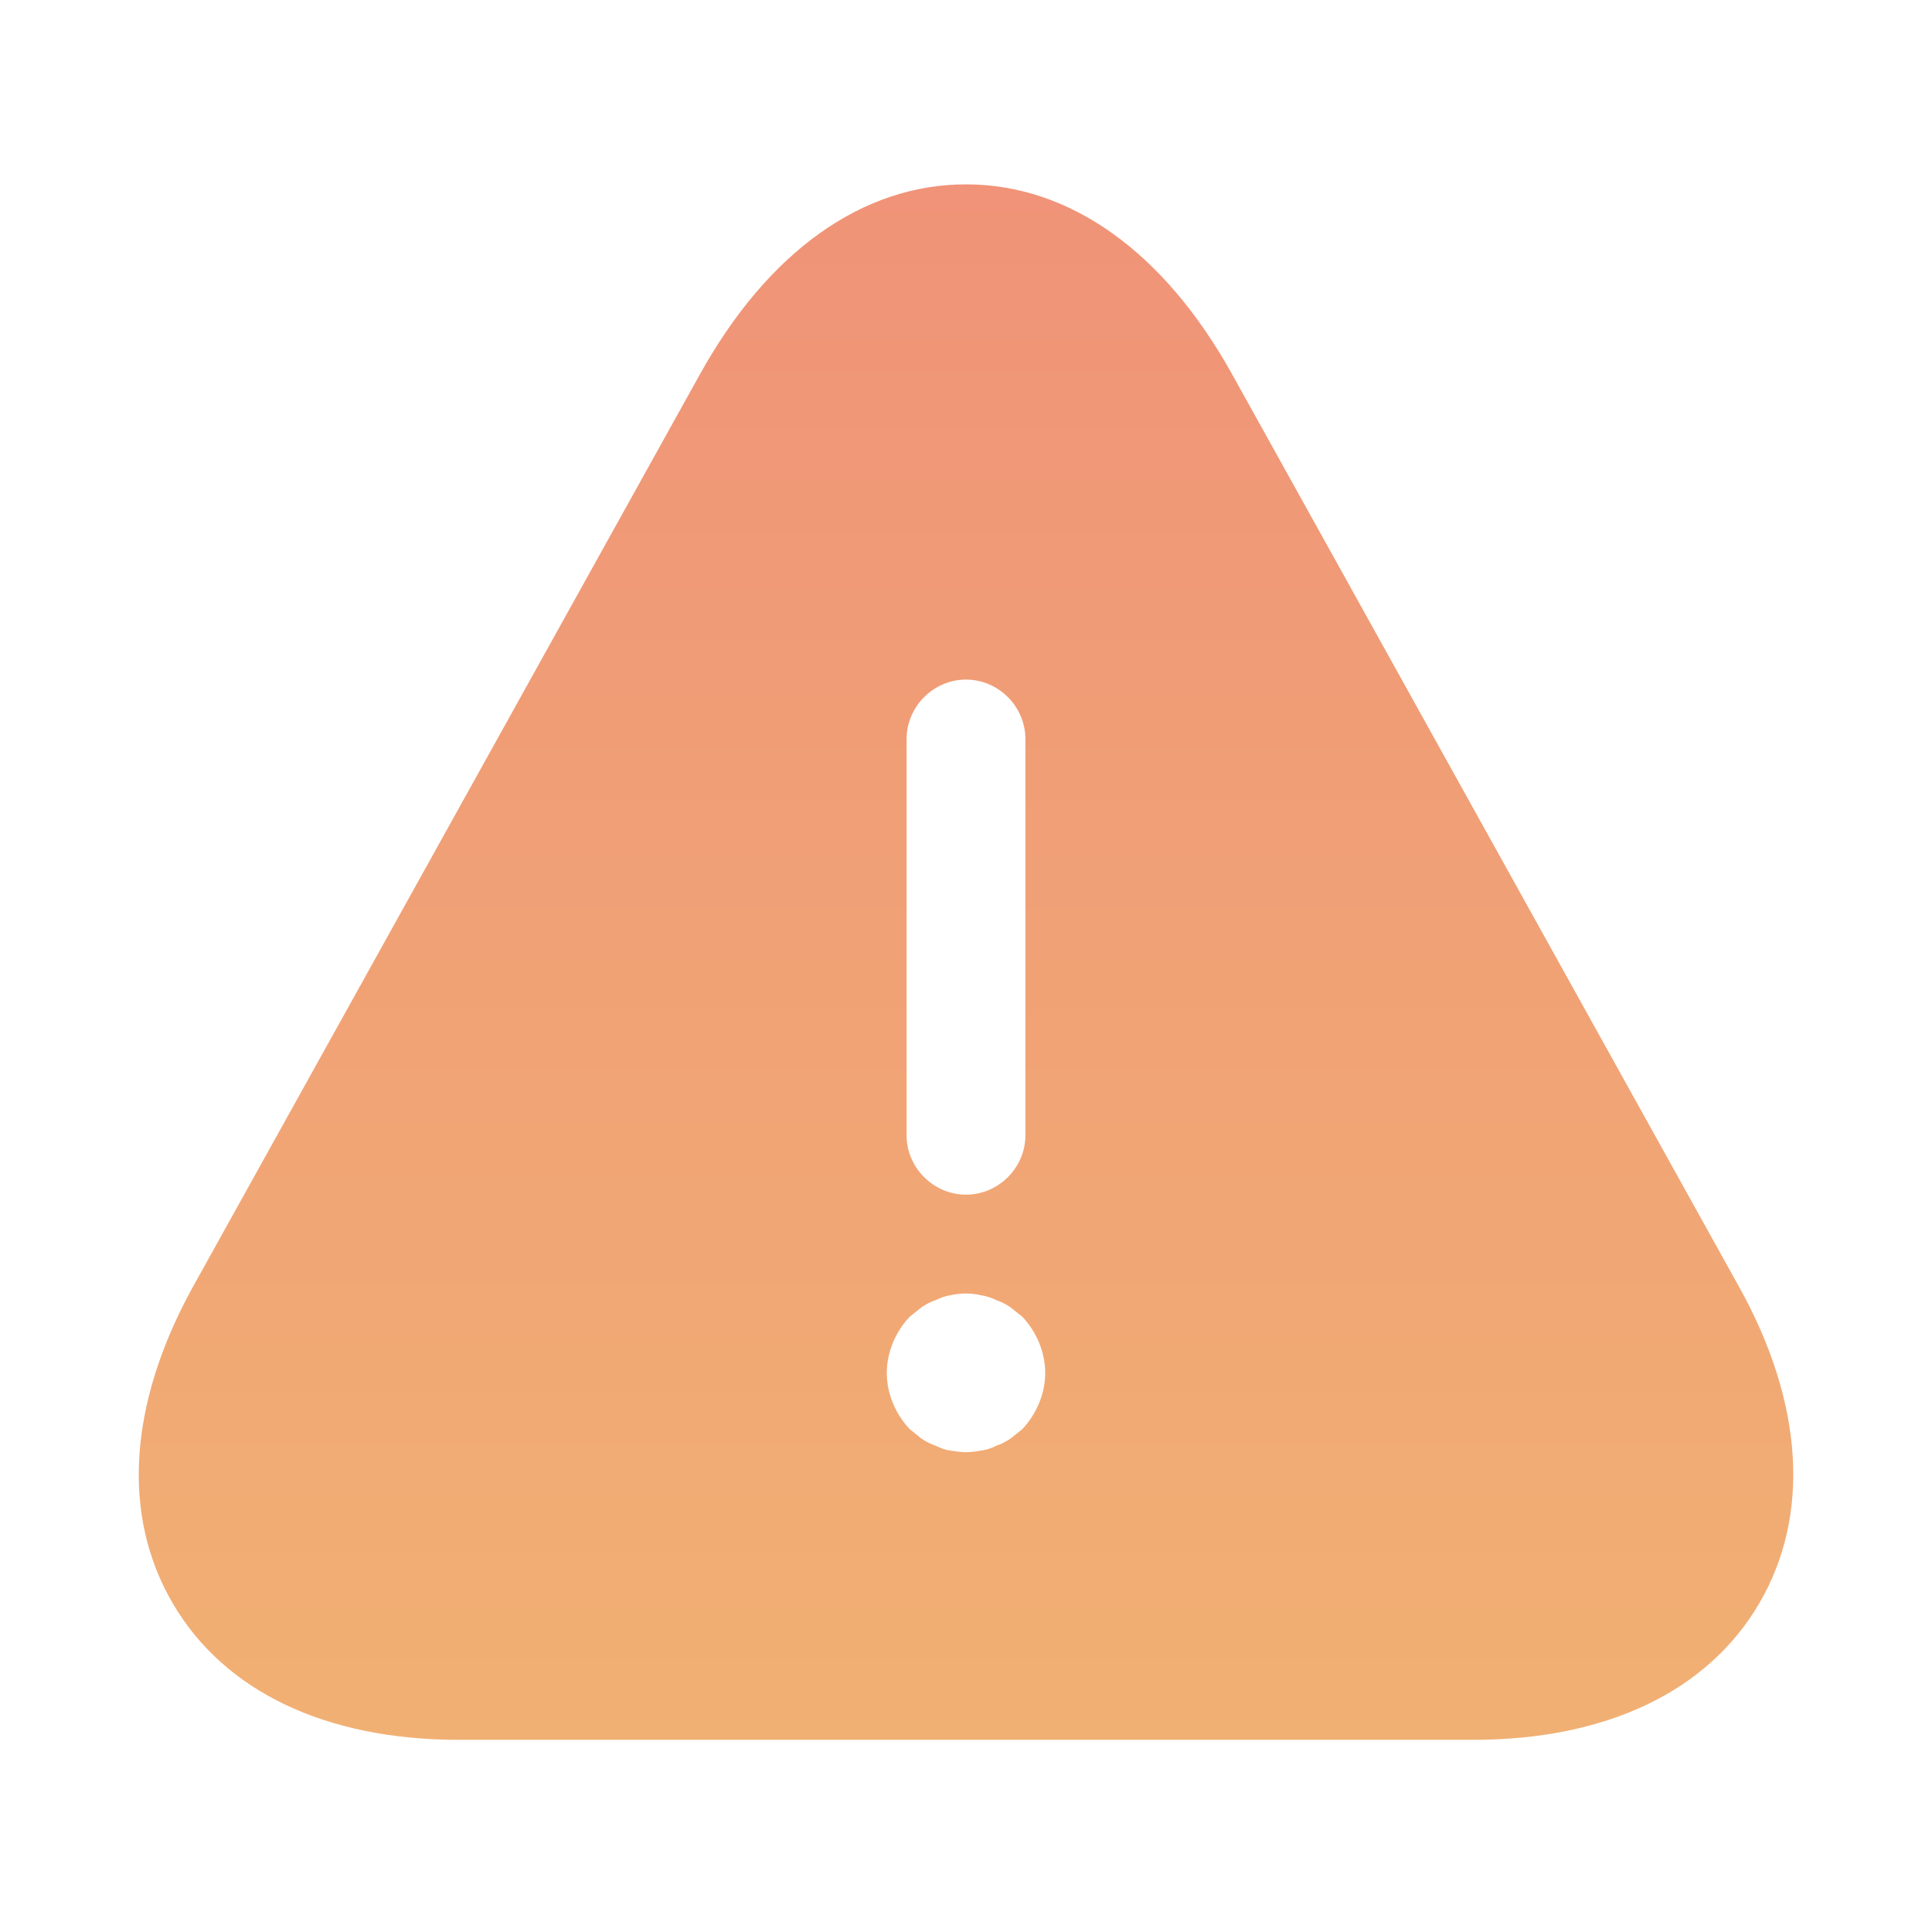
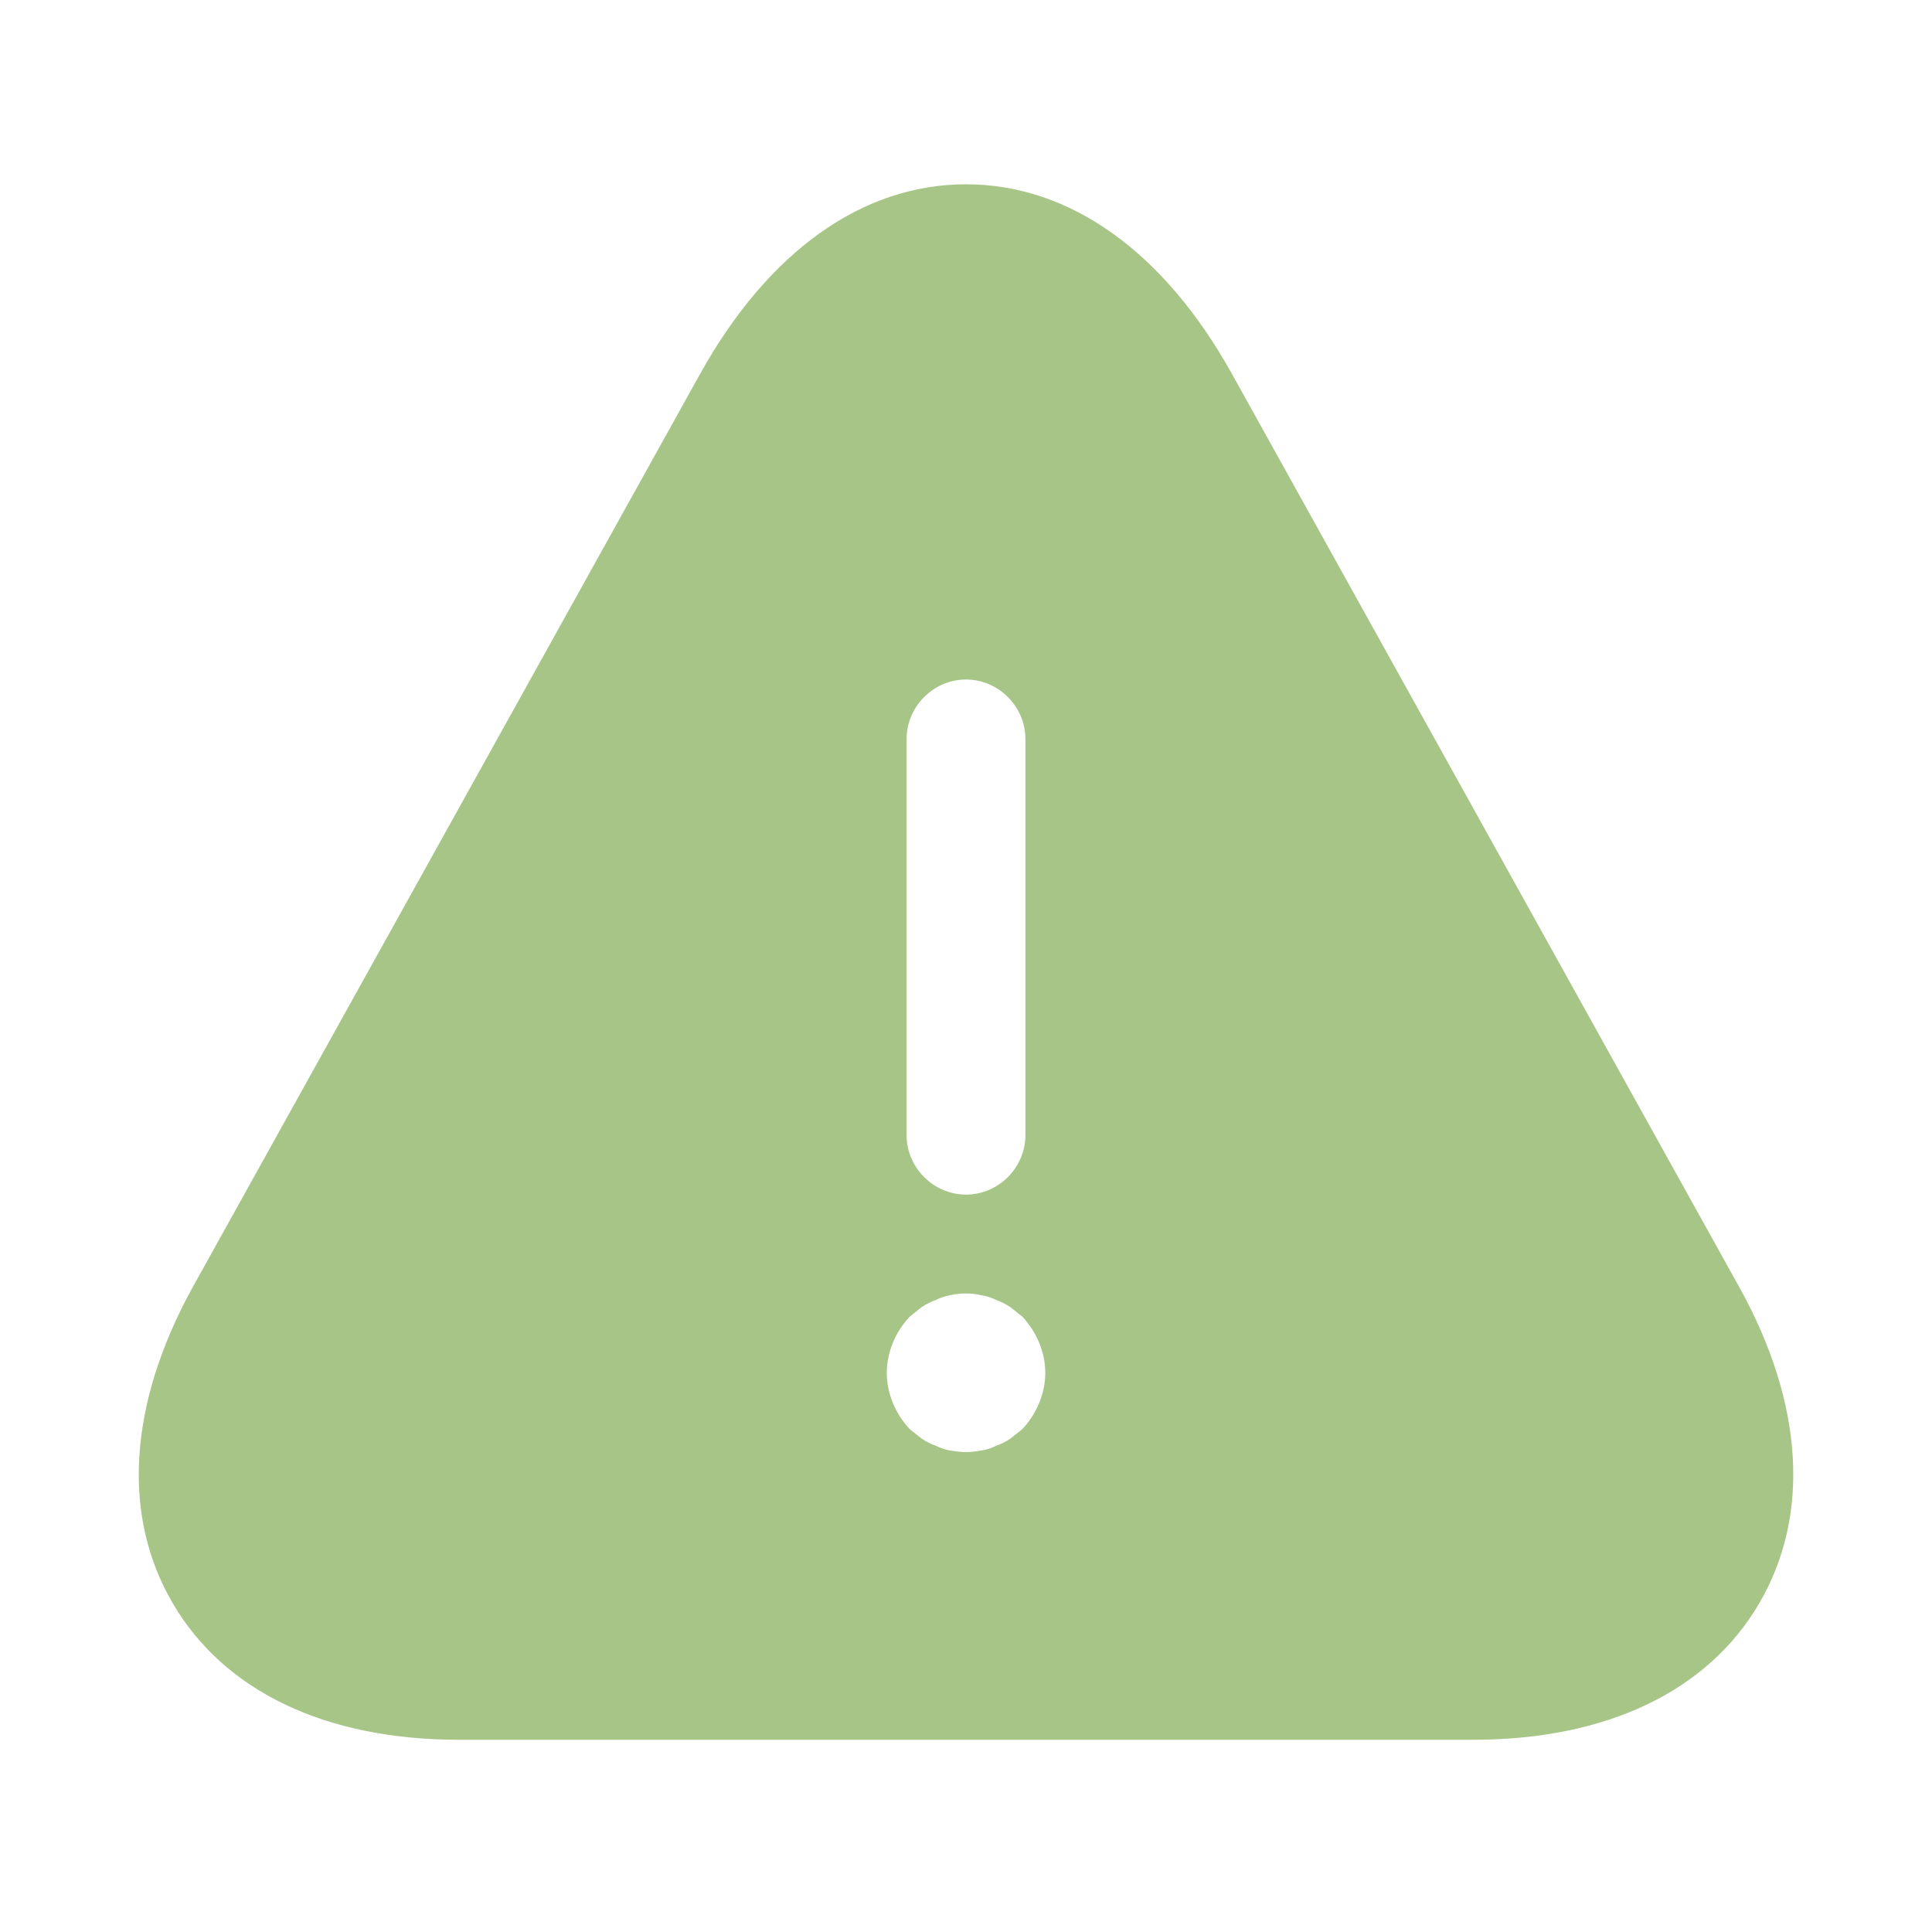
<svg xmlns="http://www.w3.org/2000/svg" width="28" height="28" viewBox="0 0 28 28" fill="none">
-   <path d="M25.208 18.657L17.859 5.428C16.871 3.648 15.504 2.672 14 2.672C12.496 2.672 11.129 3.648 10.142 5.428L2.792 18.657C1.862 20.346 1.758 21.965 2.505 23.239C3.251 24.514 4.721 25.215 6.65 25.215H21.35C23.279 25.215 24.749 24.514 25.495 23.239C26.242 21.965 26.139 20.334 25.208 18.657ZM13.139 10.711C13.139 10.24 13.529 9.849 14 9.849C14.471 9.849 14.861 10.24 14.861 10.711V16.453C14.861 16.923 14.471 17.314 14 17.314C13.529 17.314 13.139 16.923 13.139 16.453V10.711ZM14.815 20.713C14.758 20.759 14.701 20.805 14.643 20.851C14.574 20.897 14.505 20.931 14.436 20.954C14.367 20.989 14.299 21.012 14.218 21.023C14.149 21.035 14.069 21.046 14 21.046C13.931 21.046 13.851 21.035 13.77 21.023C13.701 21.012 13.633 20.989 13.564 20.954C13.495 20.931 13.426 20.897 13.357 20.851C13.3 20.805 13.242 20.759 13.185 20.713C12.978 20.495 12.852 20.196 12.852 19.898C12.852 19.599 12.978 19.3 13.185 19.082C13.242 19.036 13.3 18.991 13.357 18.945C13.426 18.899 13.495 18.864 13.564 18.841C13.633 18.807 13.701 18.784 13.77 18.772C13.92 18.738 14.08 18.738 14.218 18.772C14.299 18.784 14.367 18.807 14.436 18.841C14.505 18.864 14.574 18.899 14.643 18.945C14.701 18.991 14.758 19.036 14.815 19.082C15.022 19.3 15.148 19.599 15.148 19.898C15.148 20.196 15.022 20.495 14.815 20.713Z" fill="url(#paint0_linear_4463_38822)" />
-   <defs>
-     <linearGradient id="paint0_linear_4463_38822" x1="14" y1="2.672" x2="14" y2="25.215" gradientUnits="userSpaceOnUse">
-       <stop stop-color="#F09378" />
-       <stop offset="1" stop-color="#F1B073" />
-     </linearGradient>
-   </defs>
+   <path d="M25.208 18.656L17.859 5.427C16.871 3.647 15.505 2.671 14 2.671C12.496 2.671 11.129 3.647 10.142 5.427L2.792 18.656C1.862 20.345 1.758 21.964 2.505 23.238C3.251 24.513 4.721 25.214 6.651 25.214H21.35C23.279 25.214 24.749 24.513 25.495 23.238C26.242 21.964 26.139 20.333 25.208 18.656ZM13.139 10.71C13.139 10.239 13.529 9.848 14 9.848C14.471 9.848 14.861 10.239 14.861 10.71V16.451C14.861 16.922 14.471 17.313 14 17.313C13.529 17.313 13.139 16.922 13.139 16.451V10.71ZM14.816 20.712C14.758 20.758 14.701 20.804 14.643 20.85C14.574 20.896 14.505 20.93 14.437 20.953C14.368 20.988 14.299 21.011 14.218 21.022C14.149 21.034 14.069 21.045 14 21.045C13.931 21.045 13.851 21.034 13.771 21.022C13.702 21.011 13.633 20.988 13.564 20.953C13.495 20.93 13.426 20.896 13.357 20.85C13.3 20.804 13.242 20.758 13.185 20.712C12.978 20.494 12.852 20.195 12.852 19.897C12.852 19.598 12.978 19.299 13.185 19.081C13.242 19.035 13.3 18.989 13.357 18.944C13.426 18.898 13.495 18.863 13.564 18.84C13.633 18.806 13.702 18.783 13.771 18.771C13.92 18.737 14.081 18.737 14.218 18.771C14.299 18.783 14.368 18.806 14.437 18.84C14.505 18.863 14.574 18.898 14.643 18.944C14.701 18.989 14.758 19.035 14.816 19.081C15.022 19.299 15.149 19.598 15.149 19.897C15.149 20.195 15.022 20.494 14.816 20.712Z" fill="#A7C587" />
</svg>
